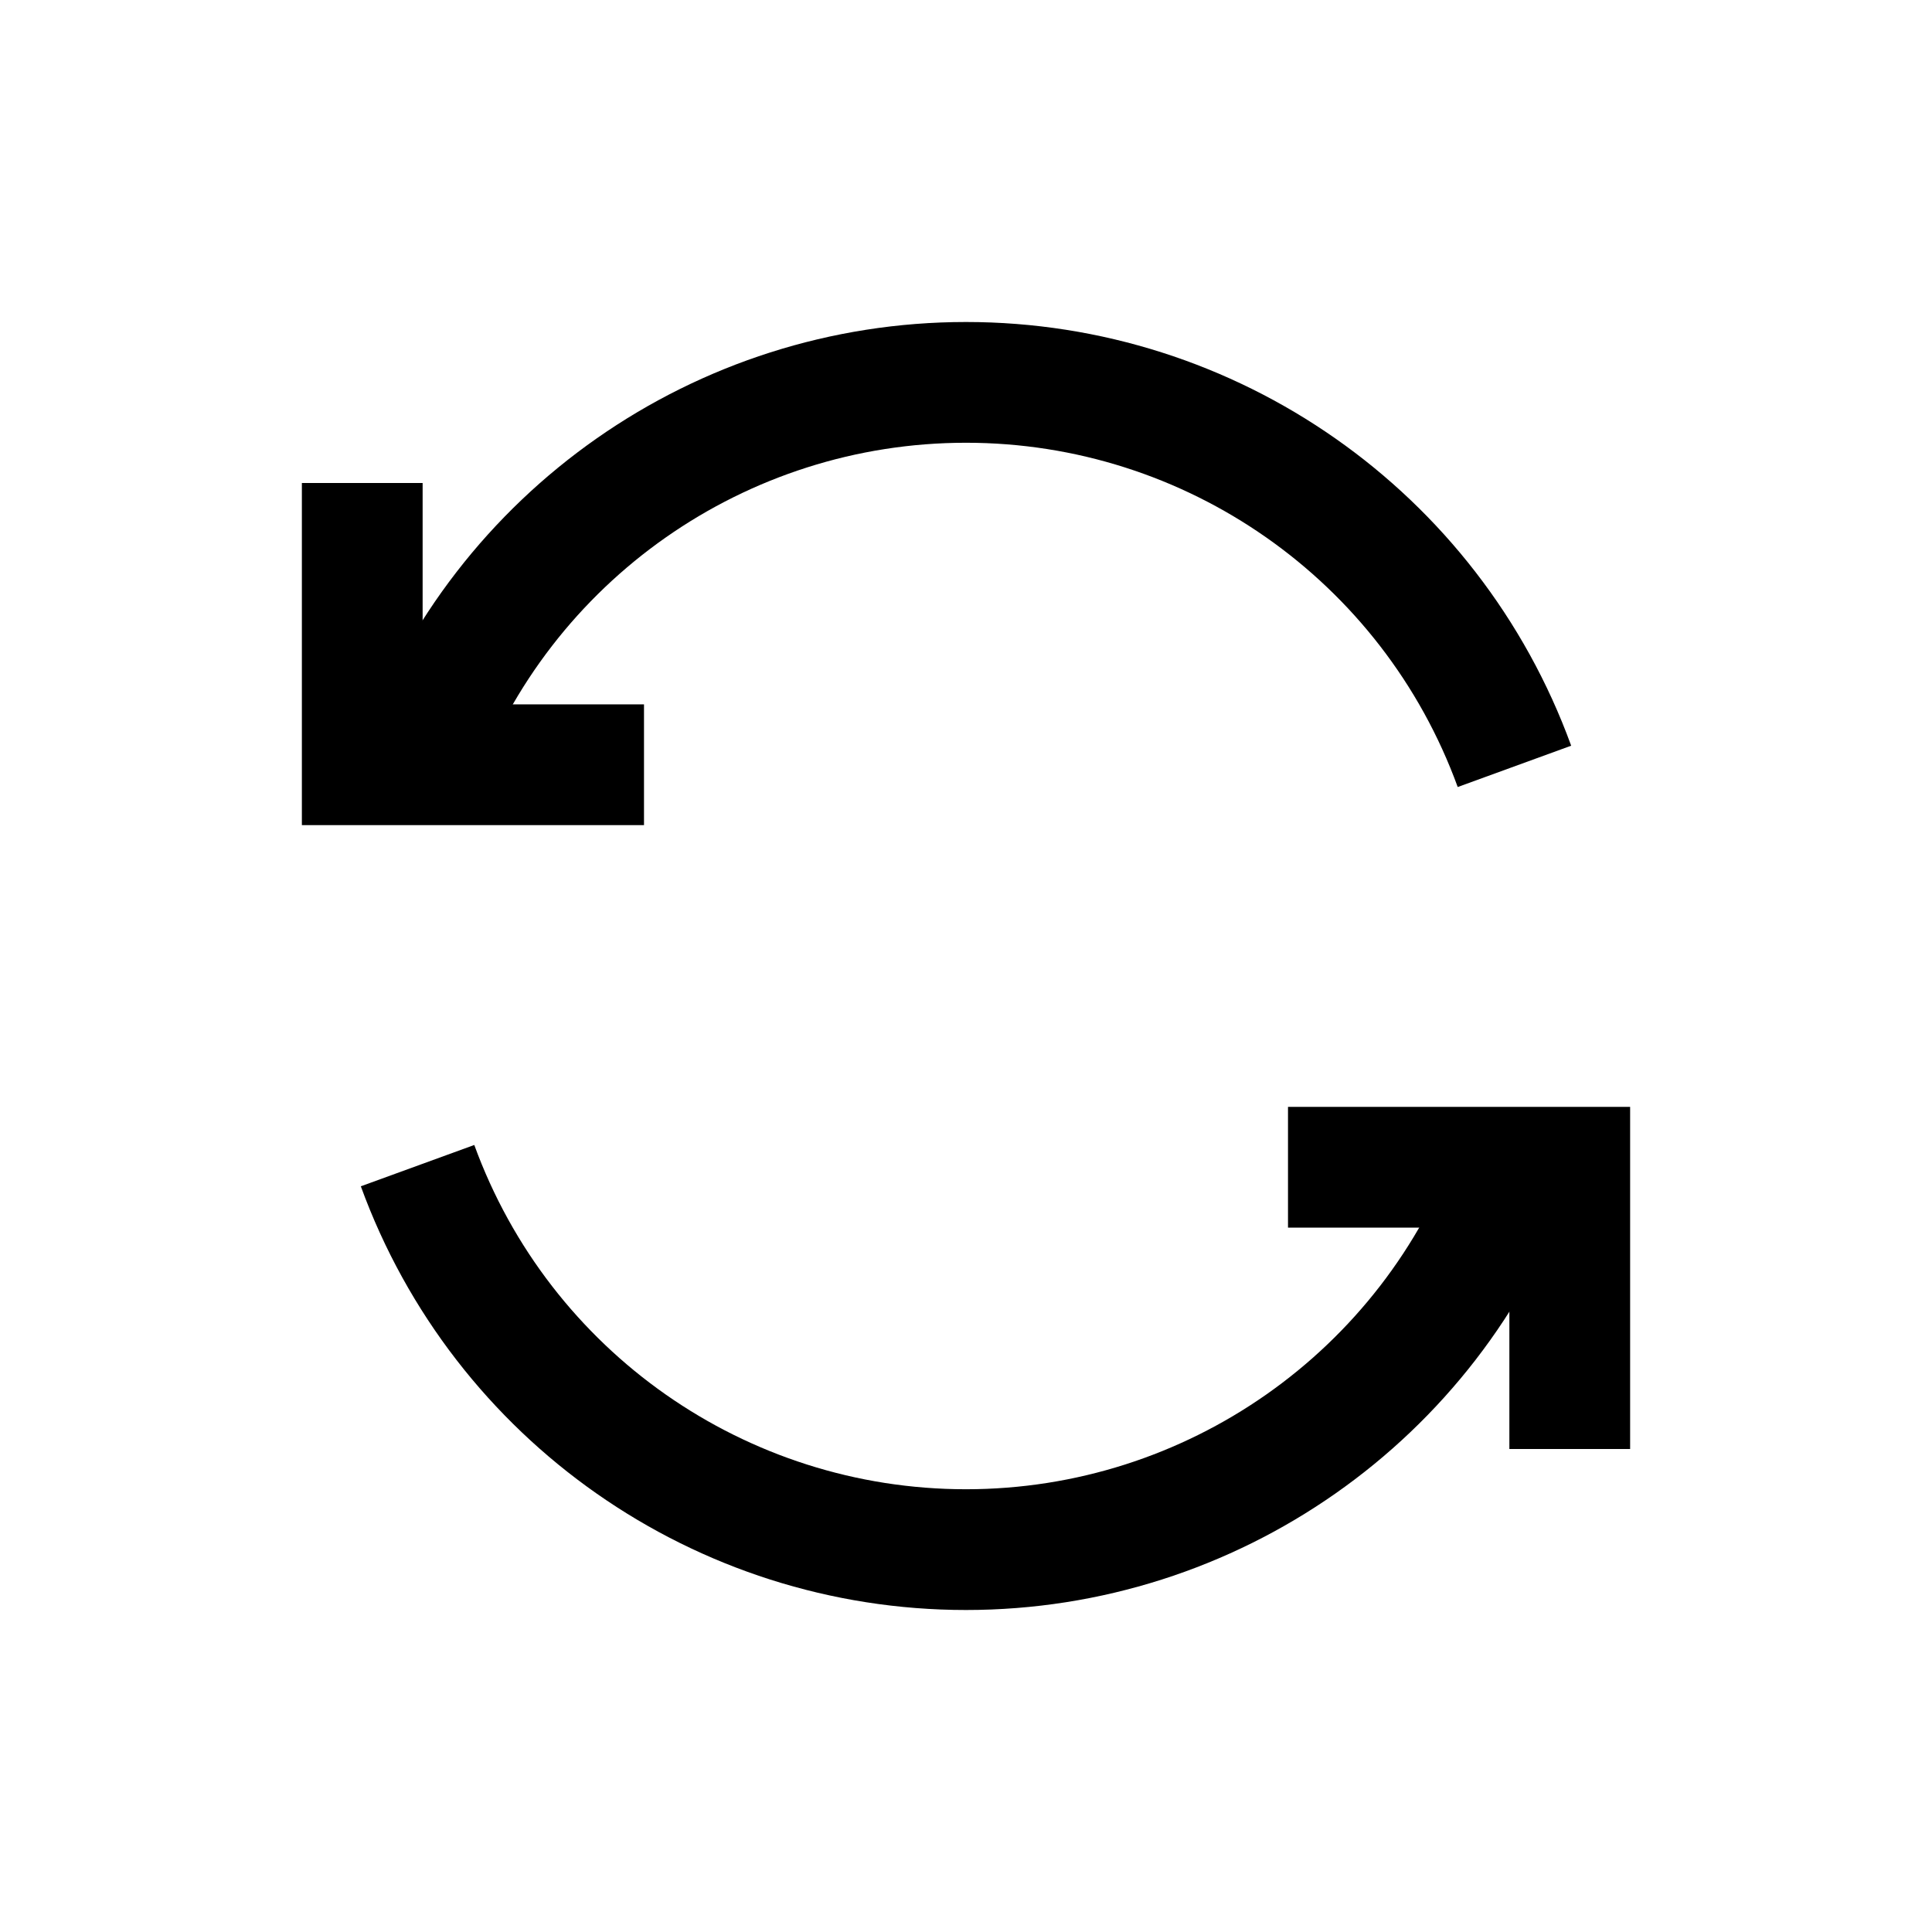
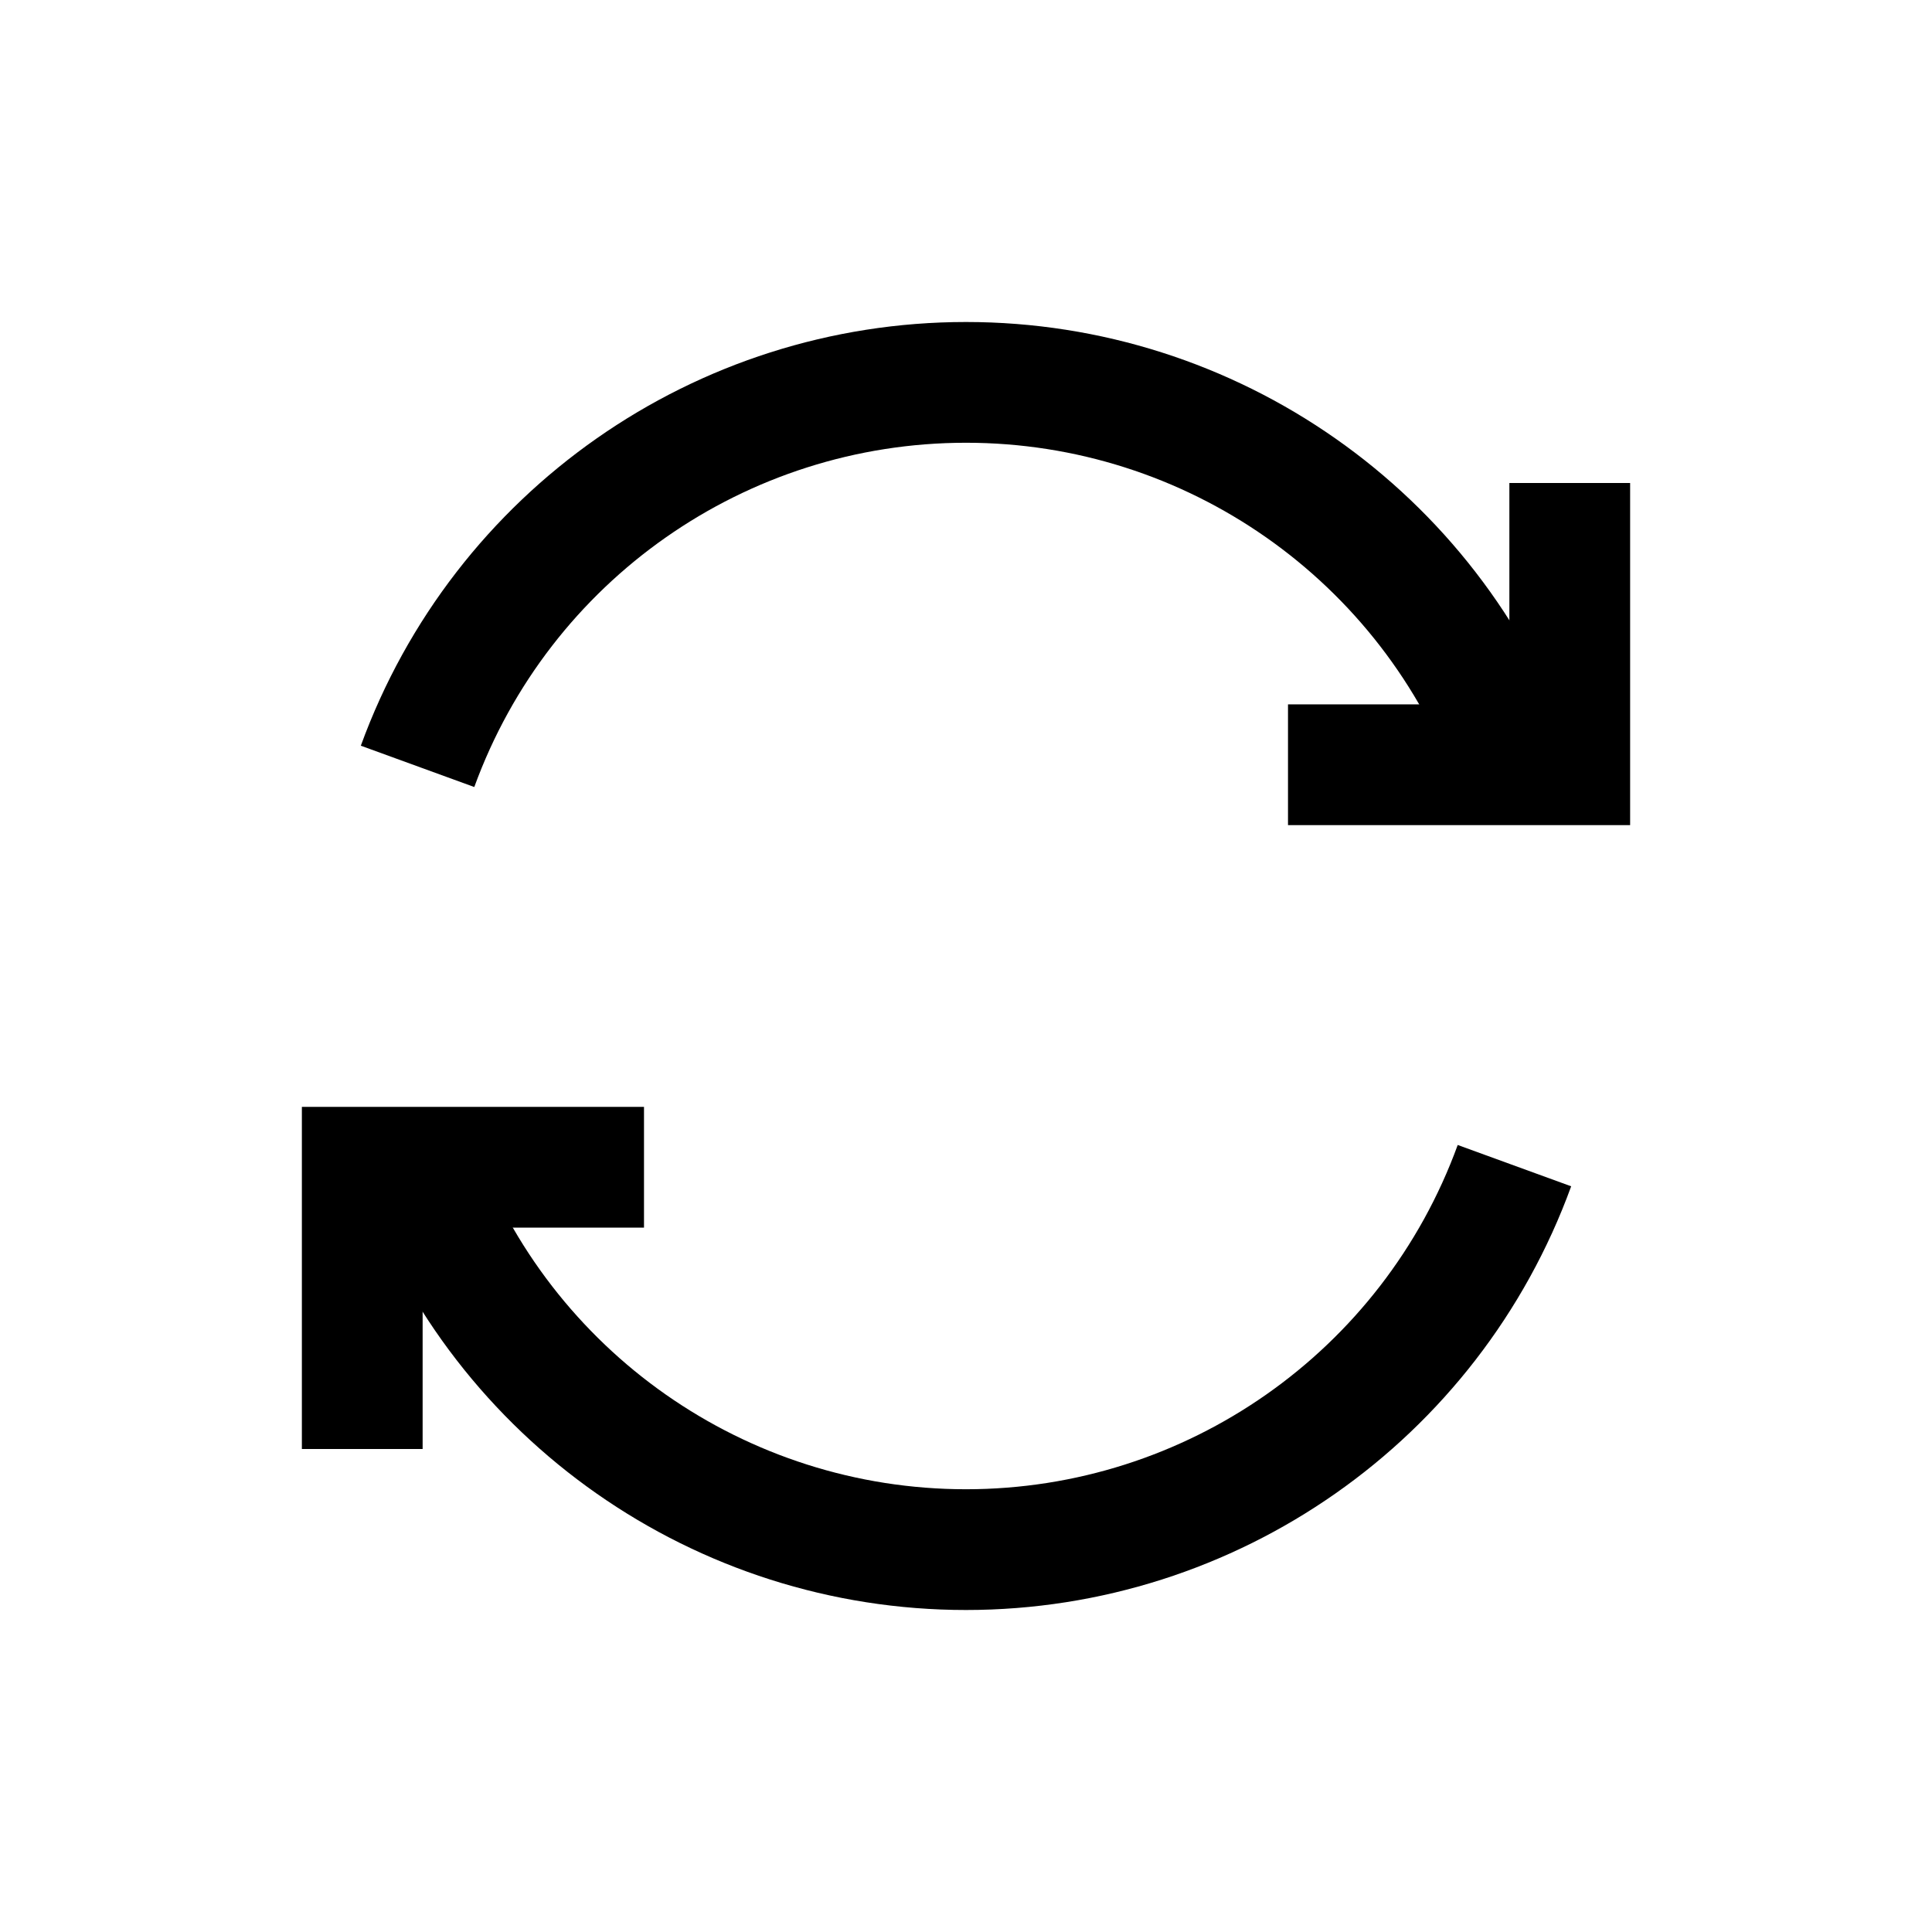
<svg xmlns="http://www.w3.org/2000/svg" viewBox="0 0 24 24" style="fill: none" stroke="currentColor" stroke-width="1.5">
-   <path d="M4.5 6V9.5H8M19.5 18V14.5H16" />
-   <path d="M5.187 9.52C6.23 6.656 8.952 4.75 12 4.75C15.048 4.75 17.77 6.656 18.813 9.52M18.813 14.48C17.77 17.344 15.048 19.25 12 19.25C8.952 19.25 6.23 17.344 5.187 14.48" />
+   <path d="M19.5 6V9.5H16M4.5 18V14.5H8" />
+   <path d="M18.813 9.52C17.77 6.656 15.048 4.75 12 4.75C8.952 4.75 6.23 6.656 5.187 9.52M5.187 14.48C6.23 17.344 8.952 19.25 12 19.25C15.048 19.25 17.77 17.344 18.813 14.48" />
</svg>
